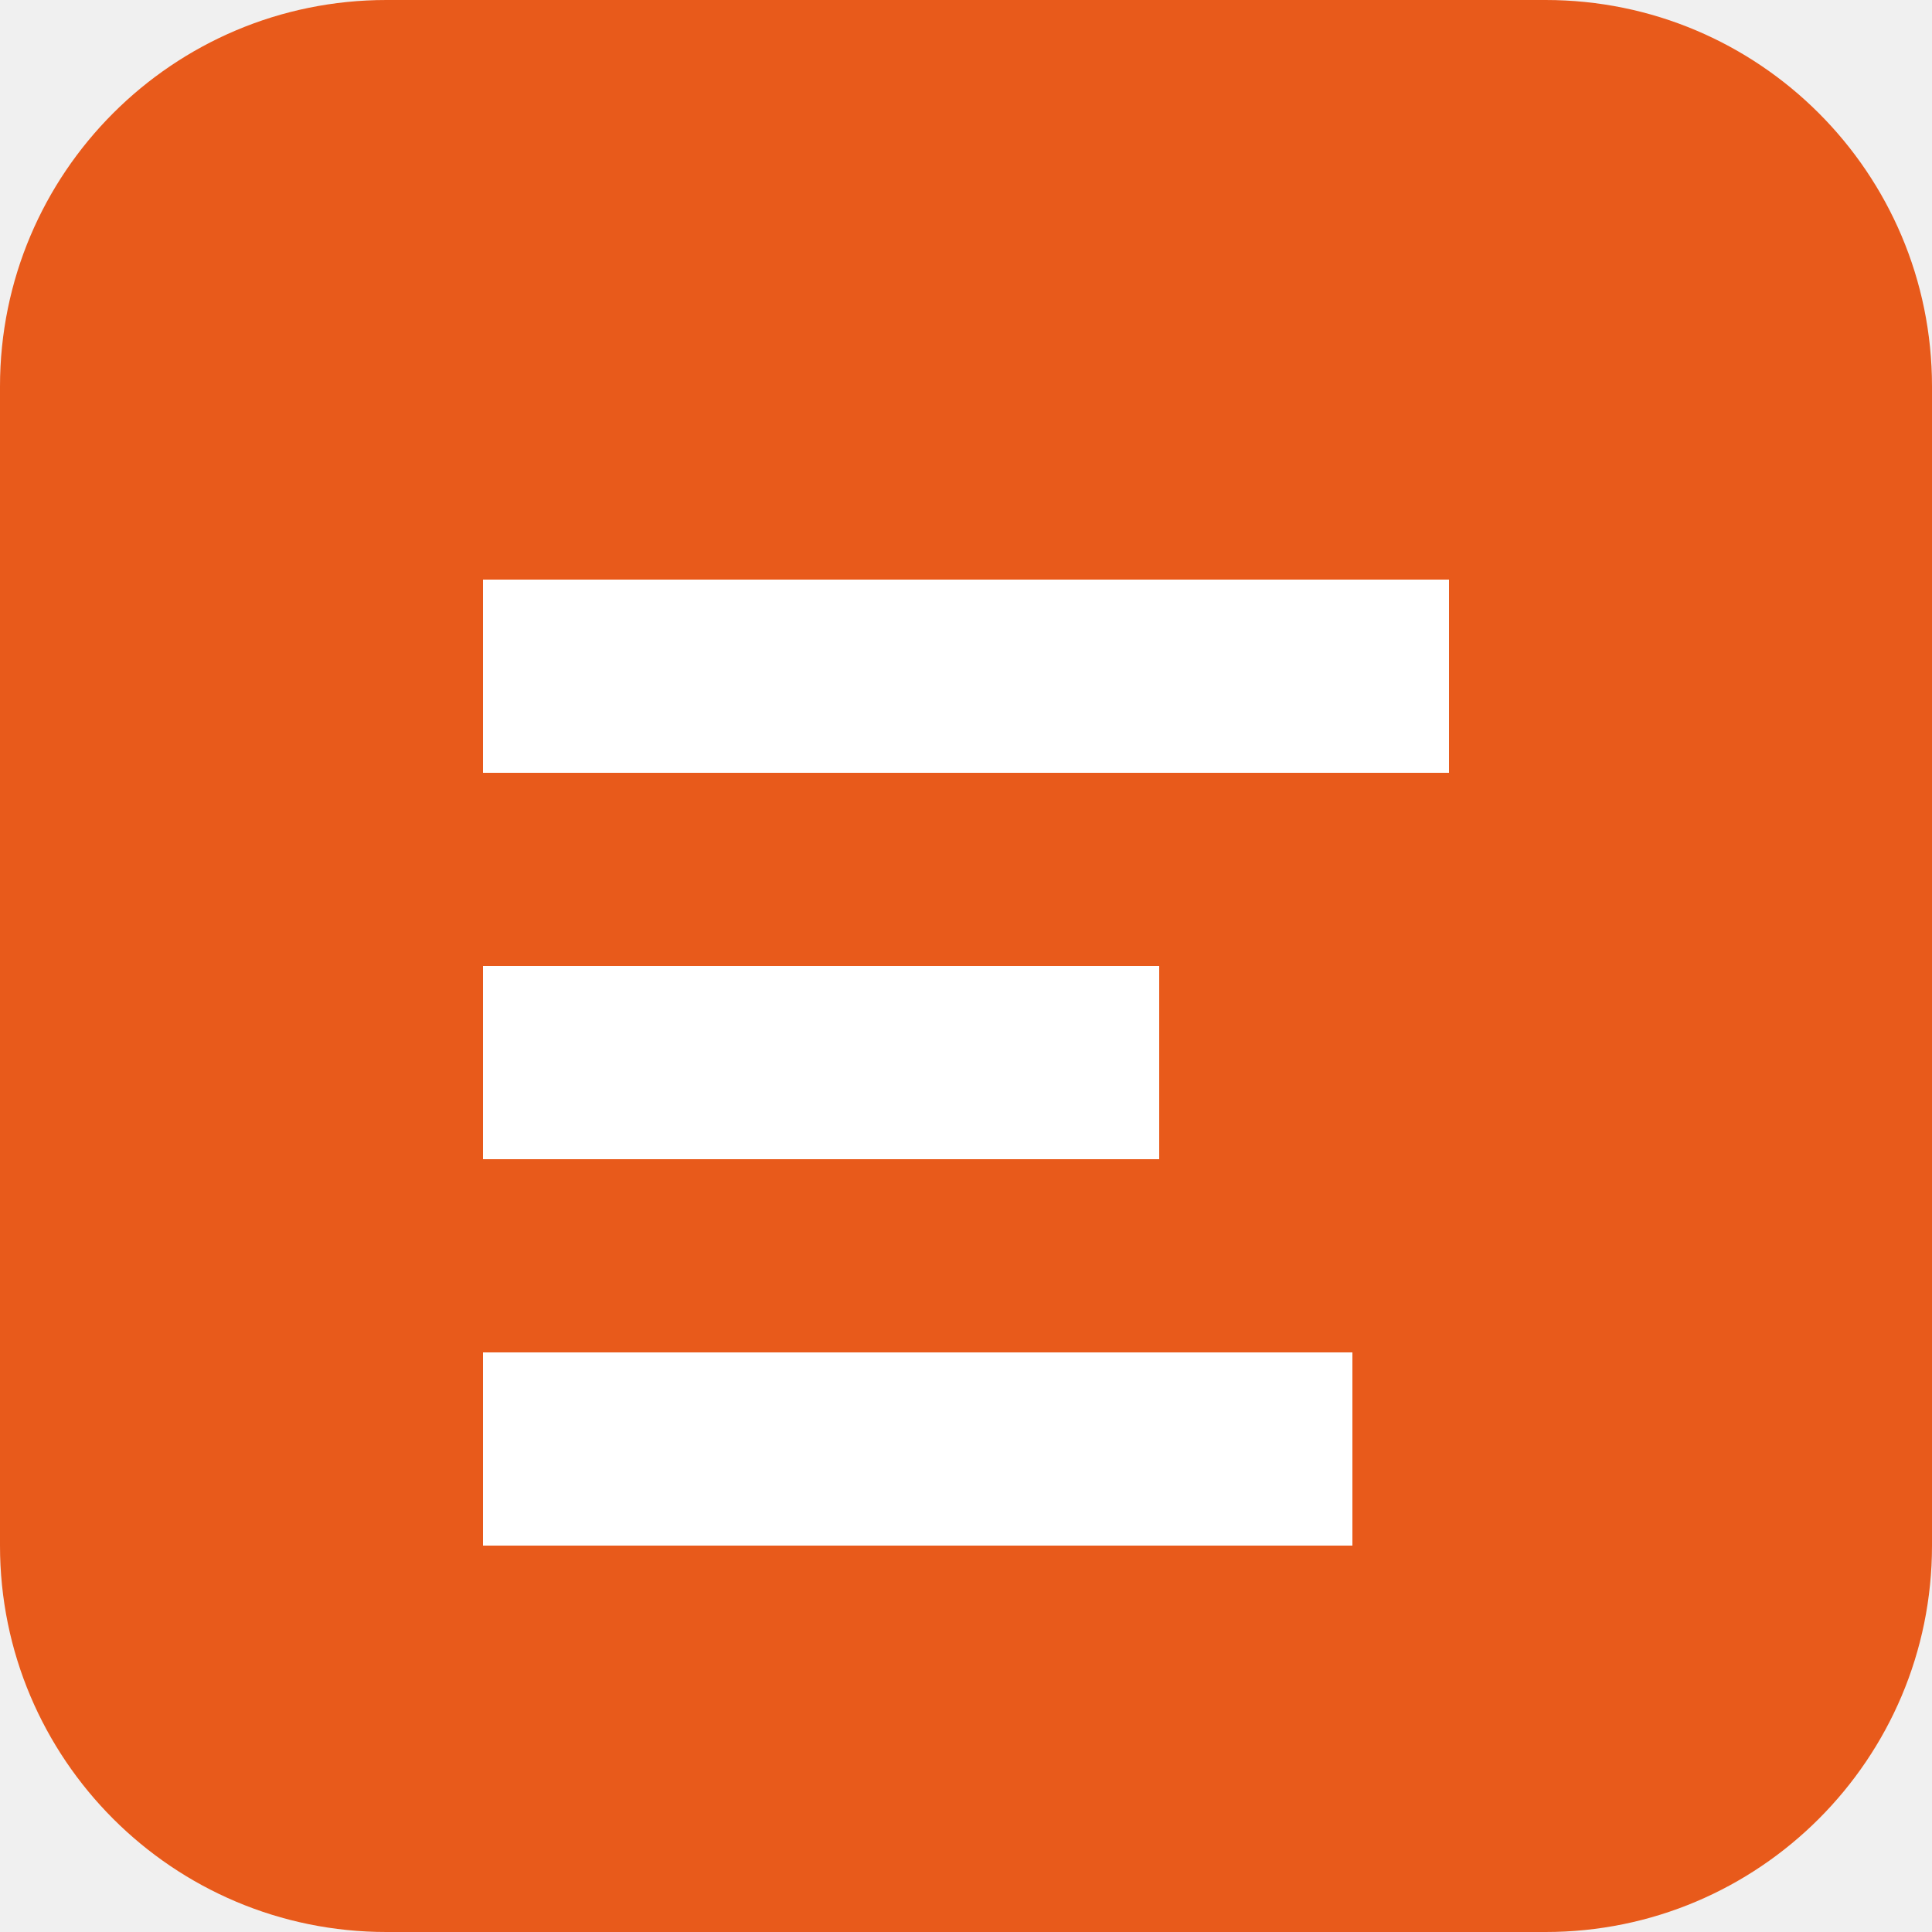
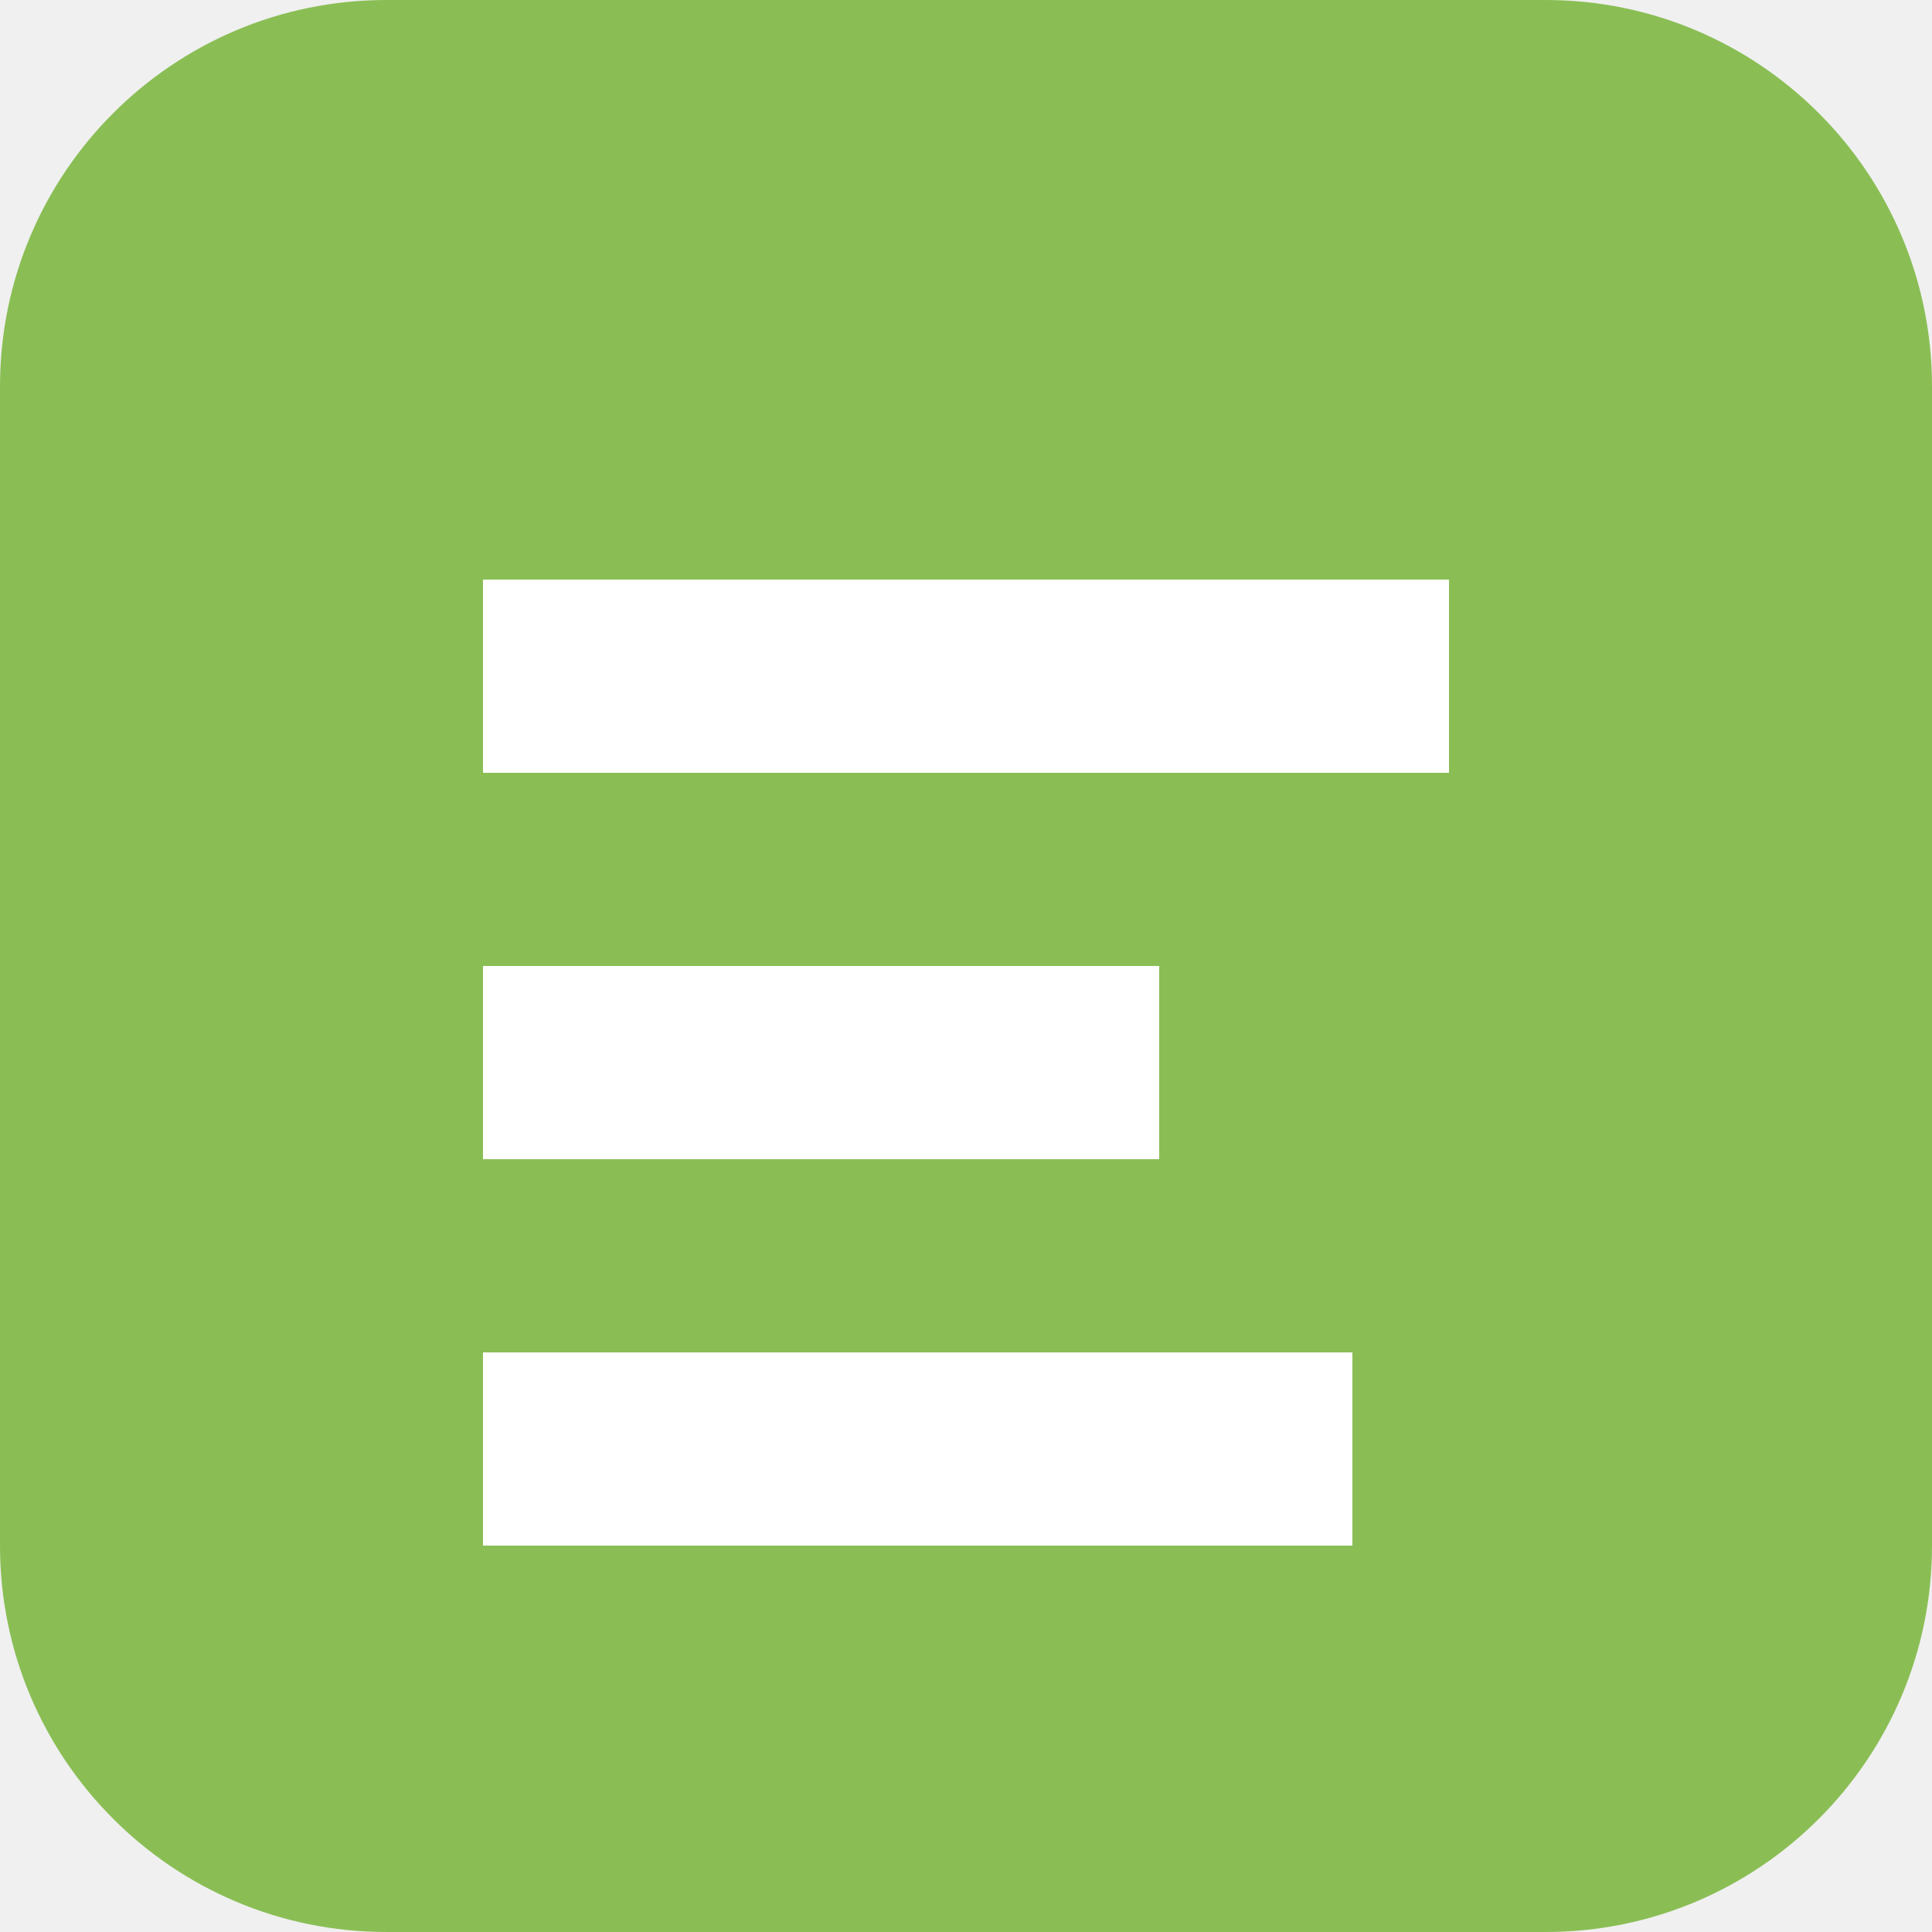
<svg xmlns="http://www.w3.org/2000/svg" viewBox="0 0 40 40" fill="none">
-   <rect width="40" height="40" rx="8" fill="#E85A1B" />
+   <rect width="40" height="40" rx="8" fill="#8ABE55" />
  <path d="M10 12h20v4H10zM10 20h14v4H10zM10 28h18v4H10z" fill="white" />
</svg>
